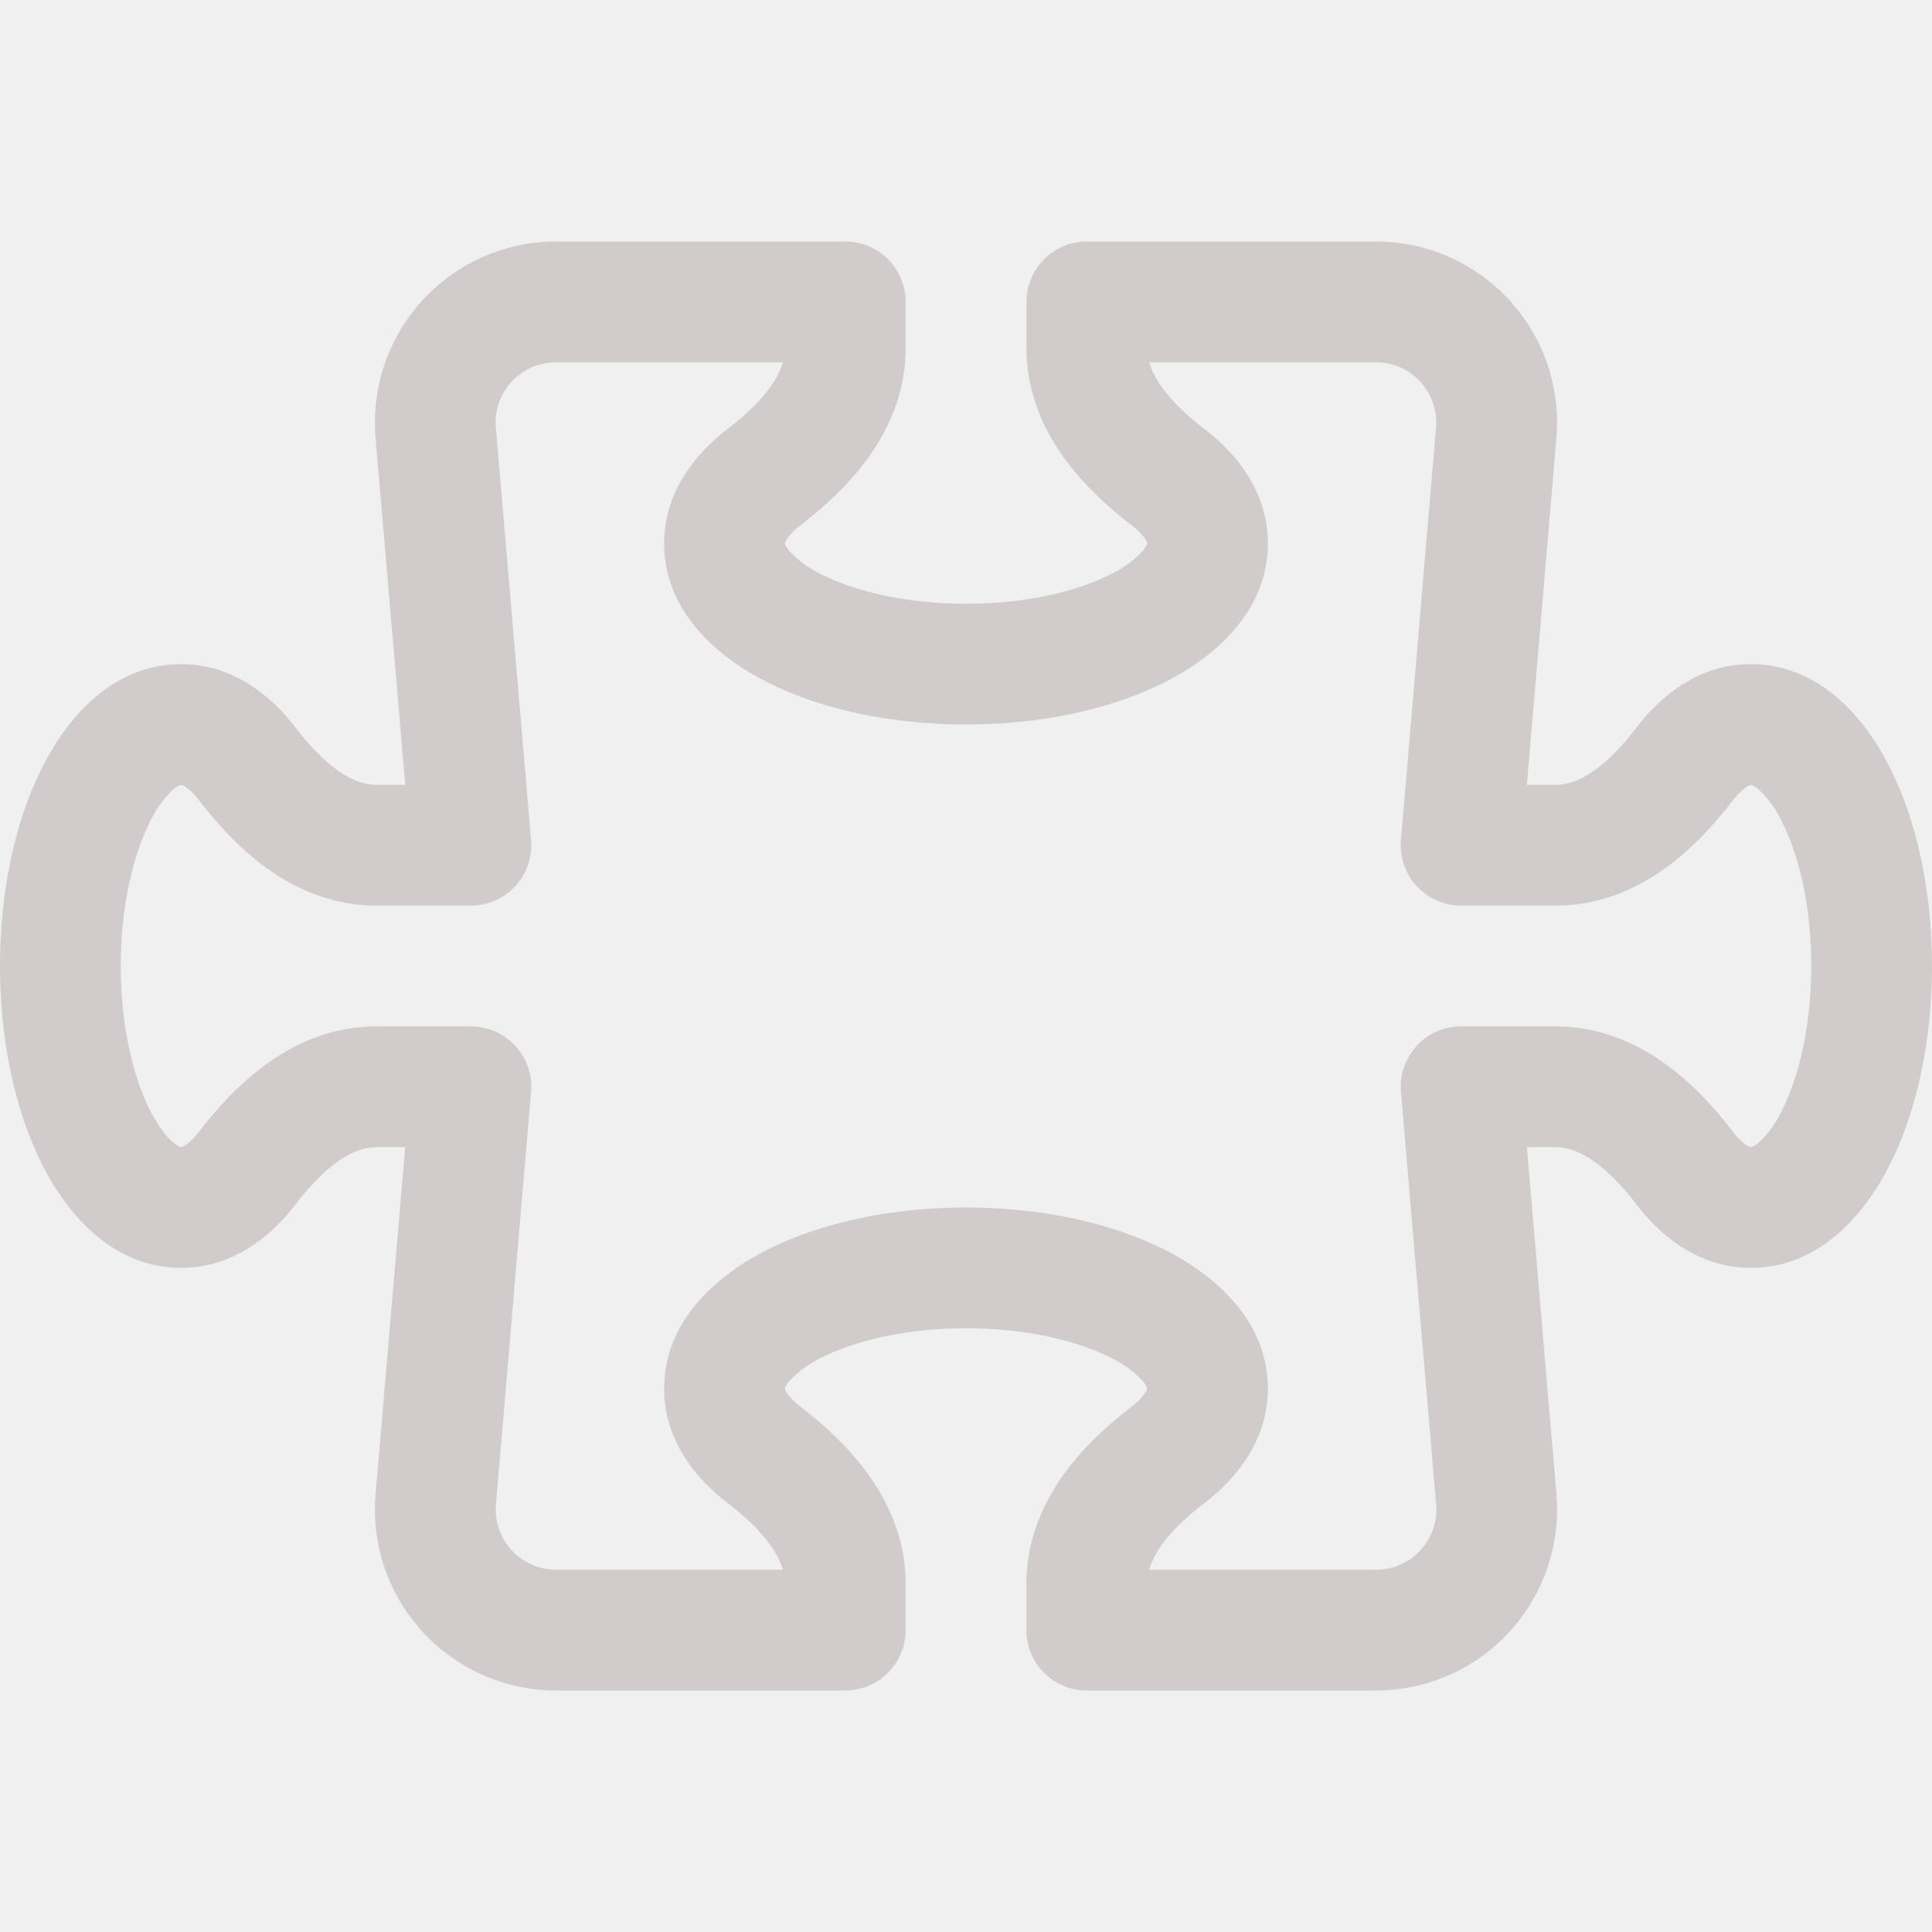
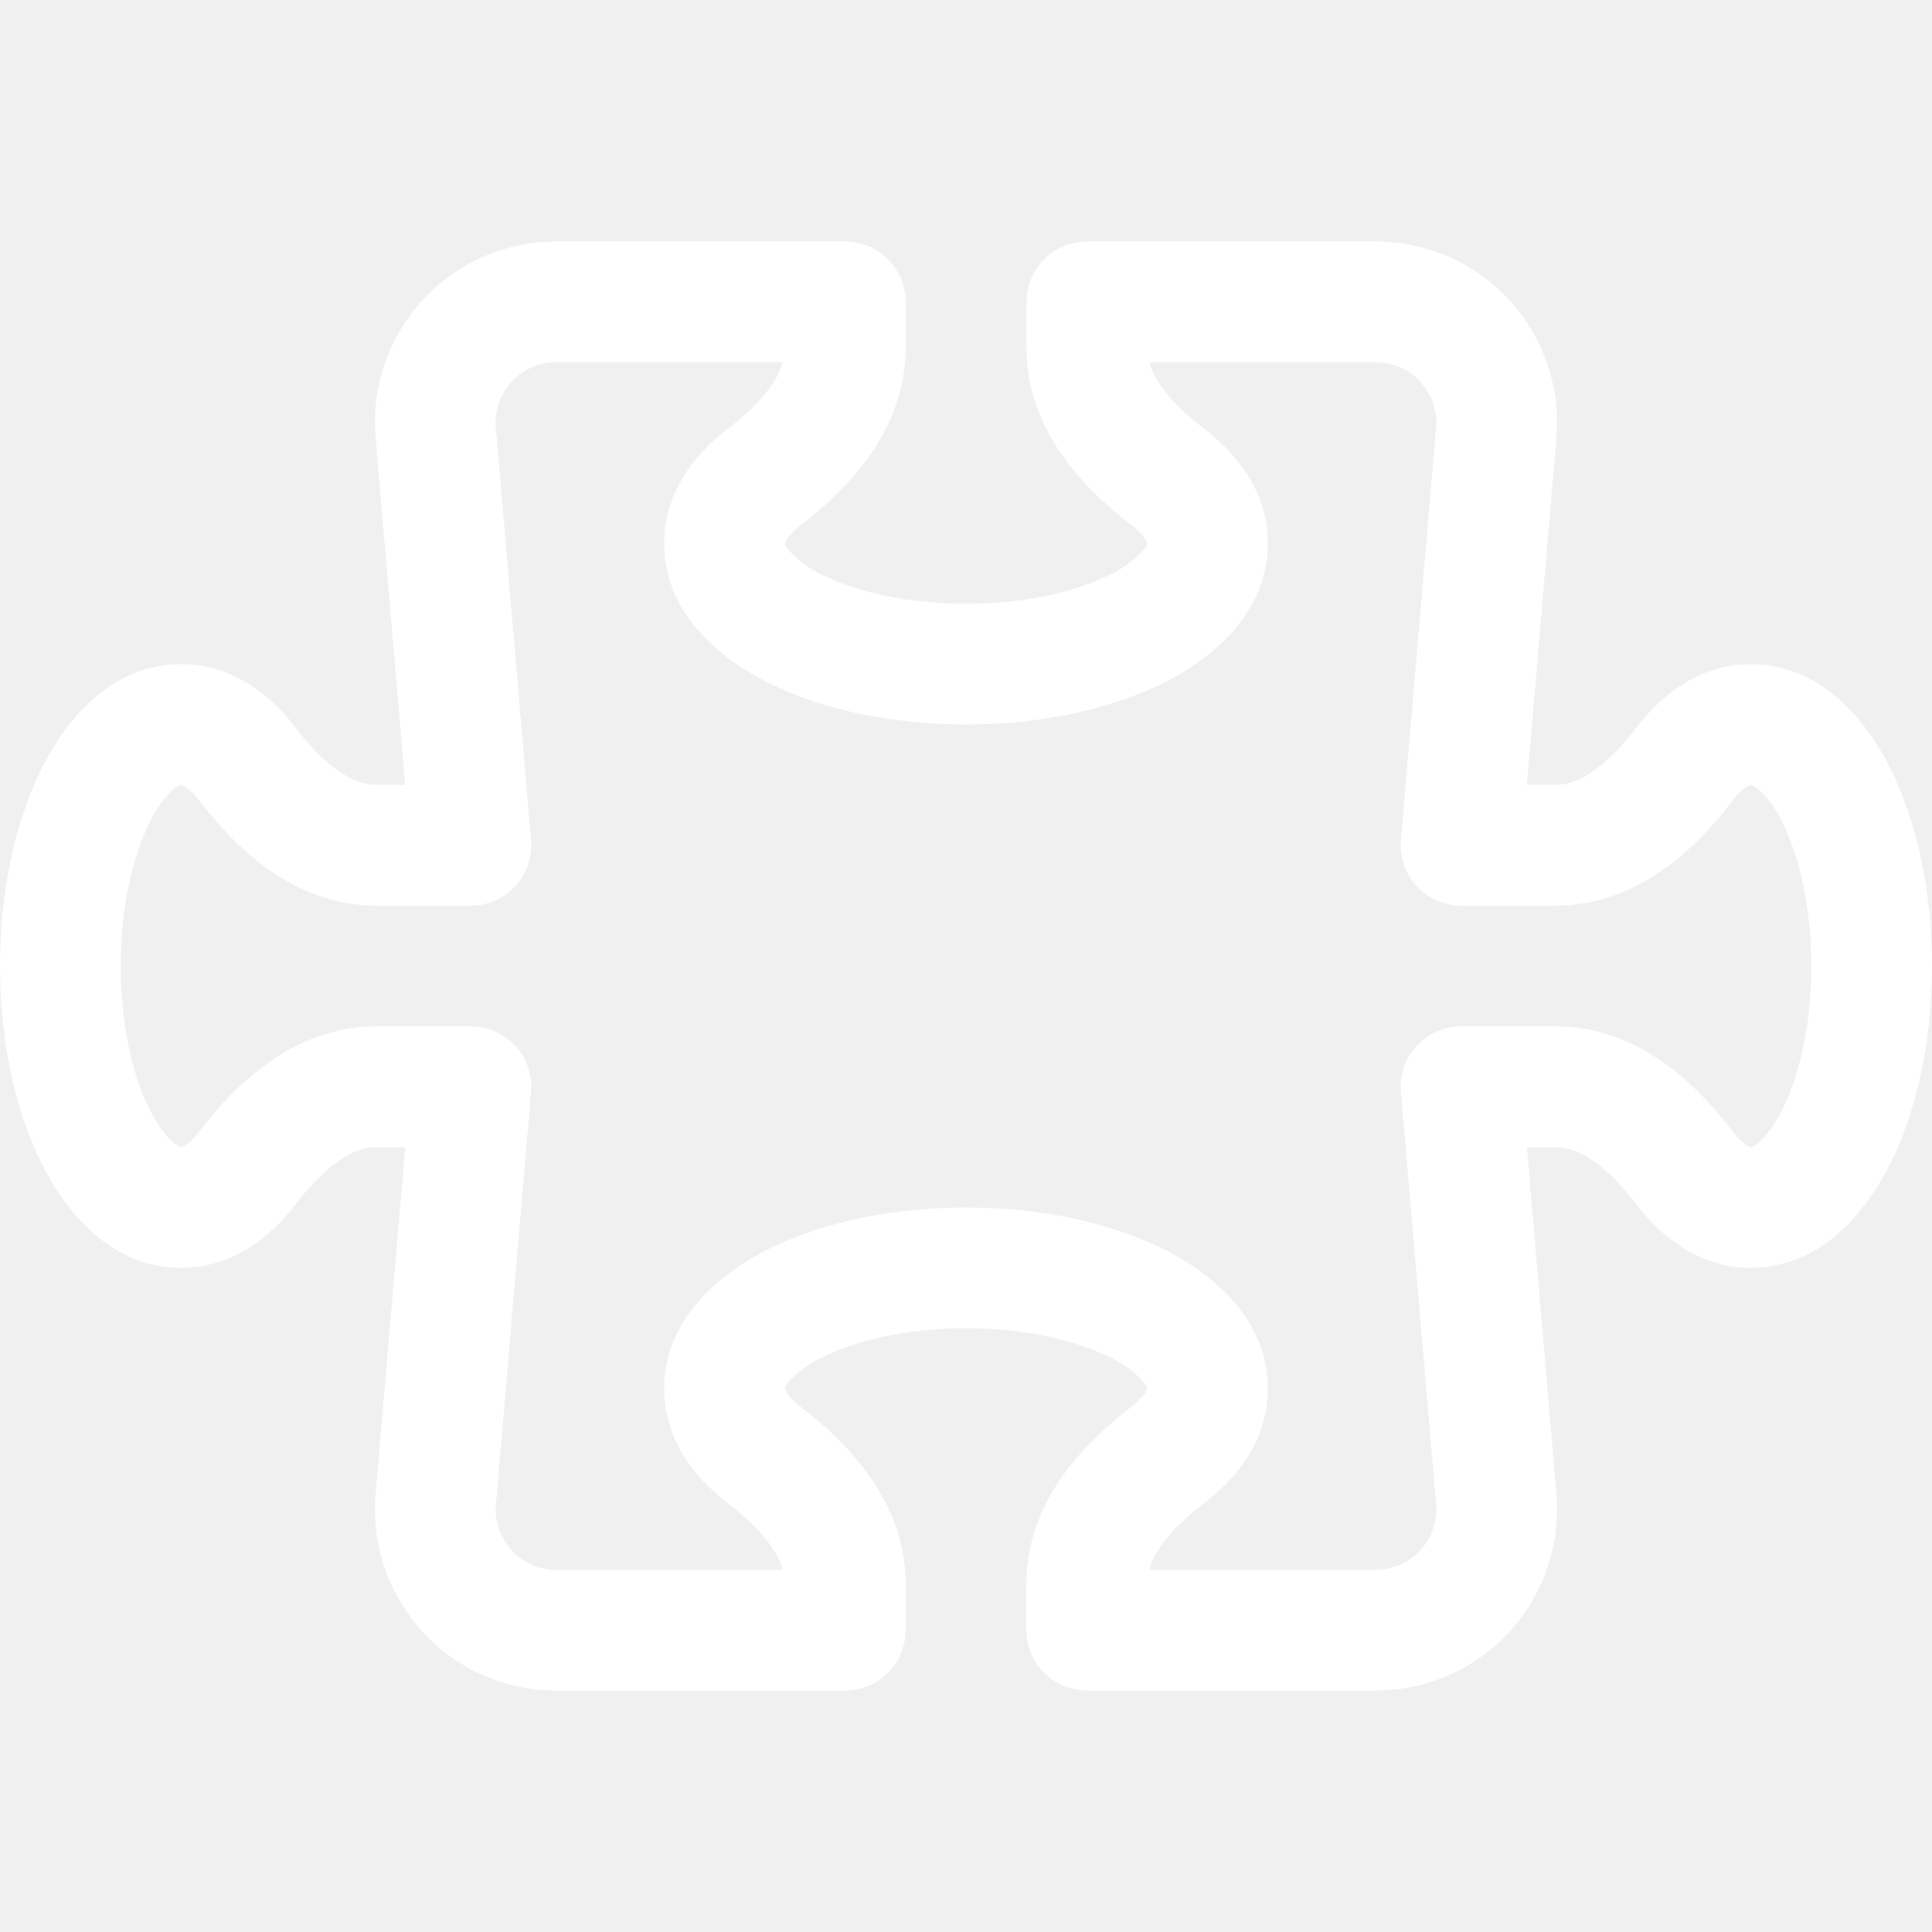
- <svg xmlns="http://www.w3.org/2000/svg" width="16" height="16" fill="#D1CBCB" class="bi bi-puzzle" viewBox="0 0 16 16">
+ <svg xmlns="http://www.w3.org/2000/svg" width="16" height="16" fill="white" class="bi bi-puzzle" viewBox="0 0 16 16">
  <path d="M3.112 3.645A1.5 1.5 0 0 1 4.605 2H7a.5.5 0 0 1 .5.5v.382c0 .696-.497 1.182-.872 1.469a.5.5 0 0 0-.115.118l-.012.025L6.5 4.5v.003l.003.01q.005.015.036.053a.9.9 0 0 0 .27.194C7.09 4.9 7.51 5 8 5c.492 0 .912-.1 1.19-.24a.9.9 0 0 0 .271-.194.2.2 0 0 0 .039-.063v-.009l-.012-.025a.5.5 0 0 0-.115-.118c-.375-.287-.872-.773-.872-1.469V2.5A.5.5 0 0 1 9 2h2.395a1.5 1.5 0 0 1 1.493 1.645L12.645 6.5h.237c.195 0 .42-.147.675-.48.21-.274.528-.52.943-.52.568 0 .947.447 1.154.862C15.877 6.807 16 7.387 16 8s-.123 1.193-.346 1.638c-.207.415-.586.862-1.154.862-.415 0-.733-.246-.943-.52-.255-.333-.48-.48-.675-.48h-.237l.243 2.855A1.5 1.5 0 0 1 11.395 14H9a.5.5 0 0 1-.5-.5v-.382c0-.696.497-1.182.872-1.469a.5.5 0 0 0 .115-.118l.012-.025.001-.006v-.003a.2.2 0 0 0-.039-.064.9.9 0 0 0-.27-.193C8.91 11.1 8.49 11 8 11s-.912.1-1.19.24a.9.9 0 0 0-.271.194.2.2 0 0 0-.039.063v.003l.001.006.012.025c.016.027.05.068.115.118.375.287.872.773.872 1.469v.382a.5.5 0 0 1-.5.5H4.605a1.5 1.5 0 0 1-1.493-1.645L3.356 9.5h-.238c-.195 0-.42.147-.675.48-.21.274-.528.52-.943.52-.568 0-.947-.447-1.154-.862C.123 9.193 0 8.613 0 8s.123-1.193.346-1.638C.553 5.947.932 5.5 1.5 5.5c.415 0 .733.246.943.52.255.333.48.48.675.48h.238zM4.605 3a.5.5 0 0 0-.498.55l.001.007.29 3.4A.5.5 0 0 1 3.9 7.5h-.782c-.696 0-1.182-.497-1.469-.872a.5.5 0 0 0-.118-.115l-.025-.012L1.5 6.5h-.003a.2.2 0 0 0-.064.039.9.9 0 0 0-.193.27C1.1 7.09 1 7.51 1 8s.1.912.24 1.19c.07.14.14.225.194.271a.2.2 0 0 0 .063.039H1.5l.006-.001.025-.012a.5.5 0 0 0 .118-.115c.287-.375.773-.872 1.469-.872H3.9a.5.5 0 0 1 .498.542l-.29 3.408a.5.5 0 0 0 .497.55h1.878c-.048-.166-.195-.352-.463-.557-.274-.21-.52-.528-.52-.943 0-.568.447-.947.862-1.154C6.807 10.123 7.387 10 8 10s1.193.123 1.638.346c.415.207.862.586.862 1.154 0 .415-.246.733-.52.943-.268.205-.415.39-.463.557h1.878a.5.5 0 0 0 .498-.55l-.001-.007-.29-3.4A.5.5 0 0 1 12.1 8.5h.782c.696 0 1.182.497 1.469.872.05.065.091.099.118.115l.025.012.006.001h.003a.2.2 0 0 0 .064-.039.9.9 0 0 0 .193-.27c.14-.28.24-.7.24-1.191s-.1-.912-.24-1.19a.9.9 0 0 0-.194-.271.2.2 0 0 0-.063-.039H14.5l-.006.001-.025.012a.5.5 0 0 0-.118.115c-.287.375-.773.872-1.469.872H12.1a.5.5 0 0 1-.498-.543l.29-3.407a.5.5 0 0 0-.497-.55H9.517c.048.166.195.352.463.557.274.21.52.528.52.943 0 .568-.447.947-.862 1.154C9.193 5.877 8.613 6 8 6s-1.193-.123-1.638-.346C5.947 5.447 5.5 5.068 5.5 4.5c0-.415.246-.733.52-.943.268-.205.415-.39.463-.557z" />
</svg>
